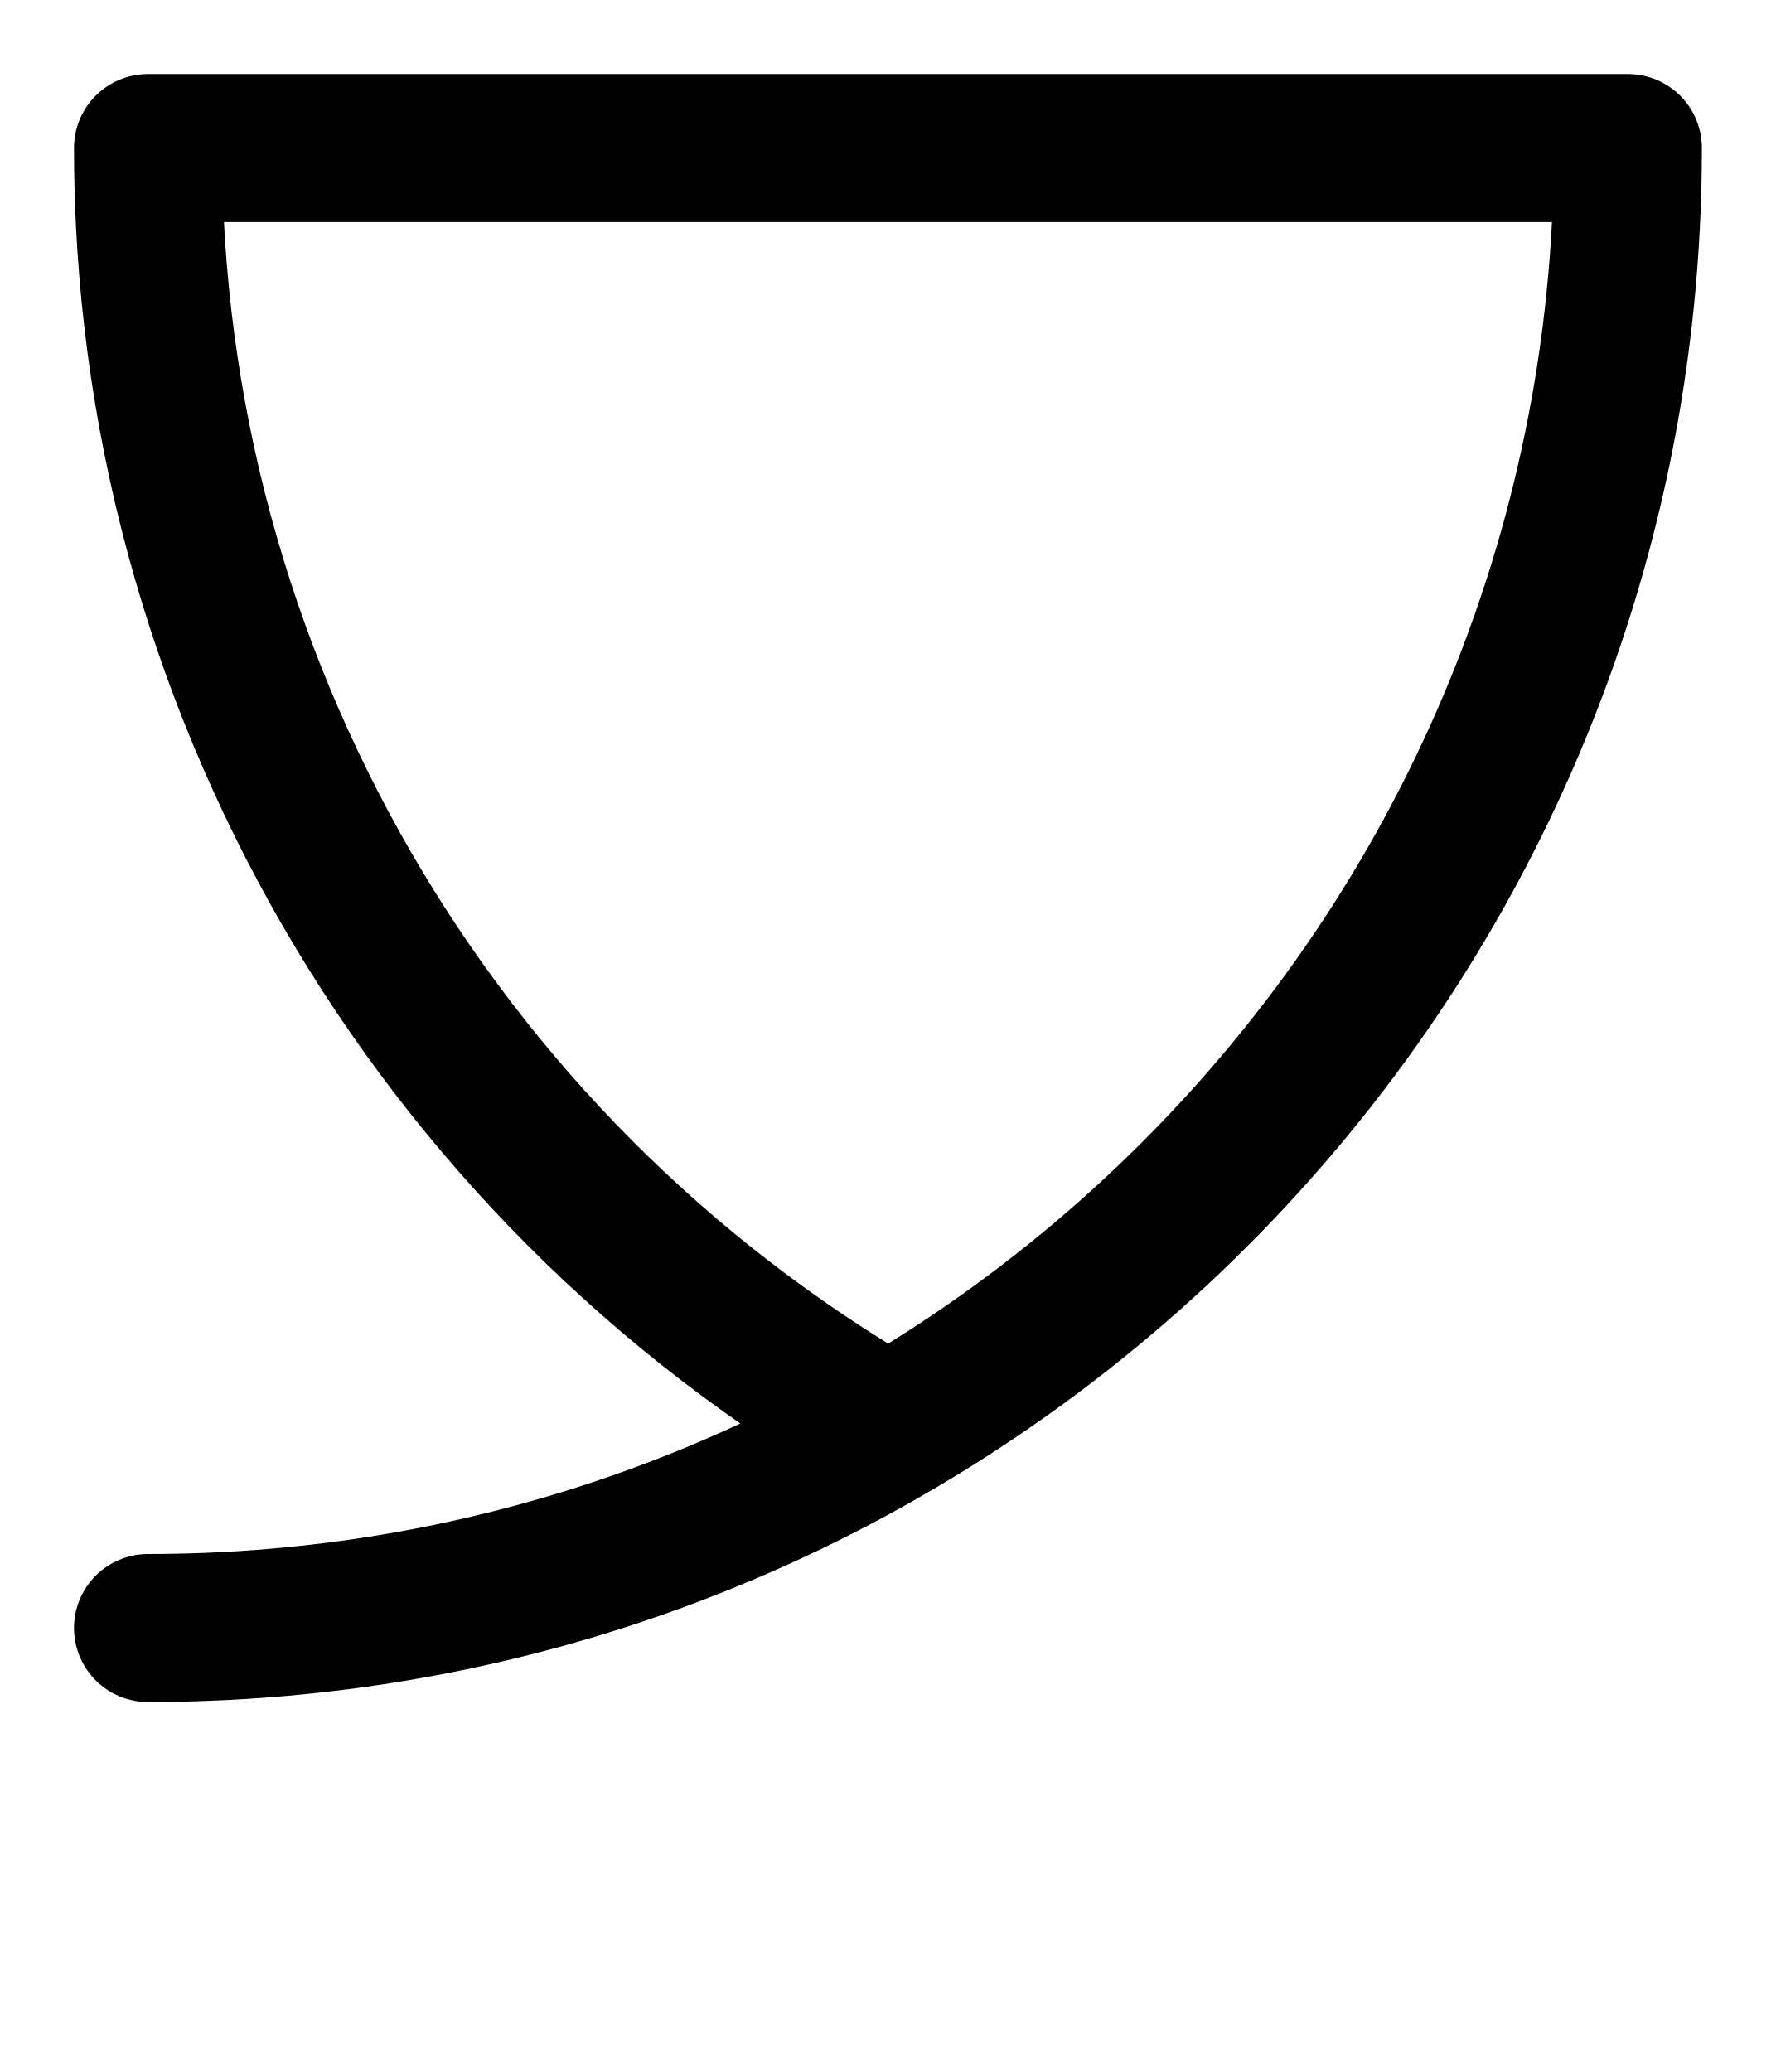
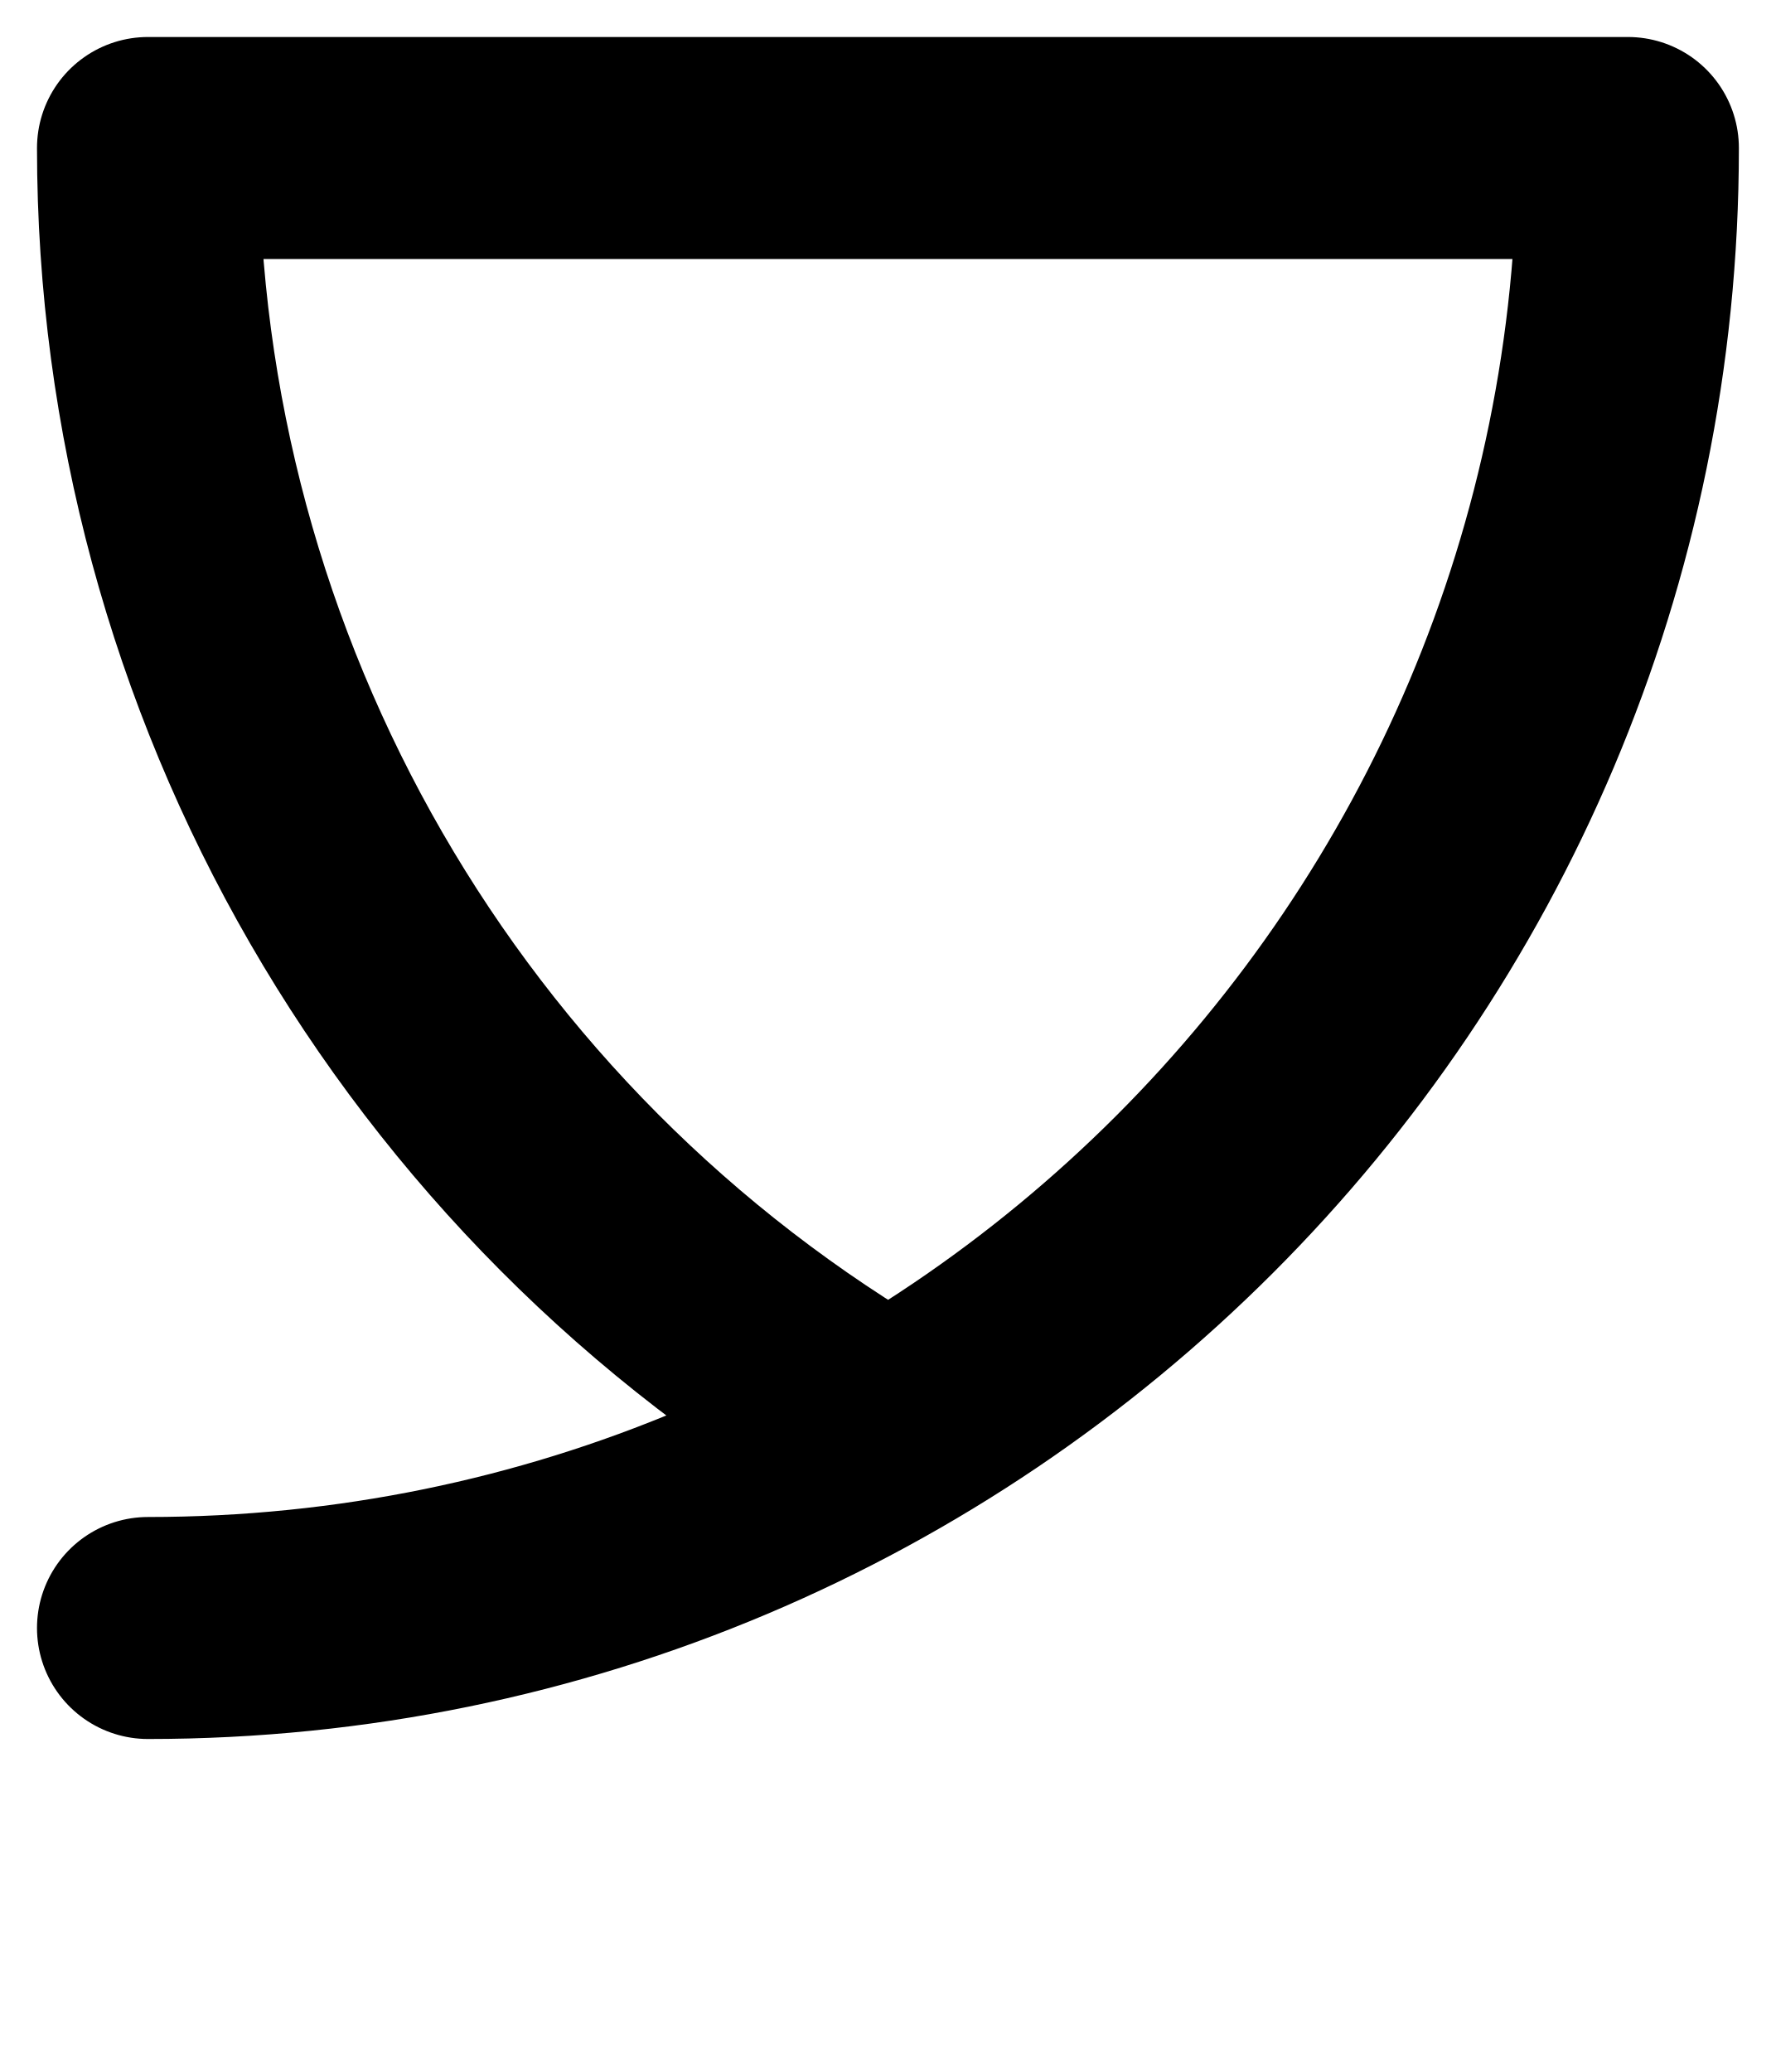
<svg xmlns="http://www.w3.org/2000/svg" viewBox="0 0 12 14">
-   <path d="M 1 1 H 11 M 11 1 A 10 10 0 0 1 1 11 M 1 1 A 10 10 0 0 0 6 9.66" stroke="#000000" stroke-width="1" stroke-linecap="round" fill="none" />
+   <path d="M 1 1 H 11 M 11 1 A 10 10 0 0 1 1 11 M 1 1 A 10 10 0 0 0 6 9.66" stroke="#000000" stroke-width="1.5" stroke-linecap="round" fill="none" />
</svg>
